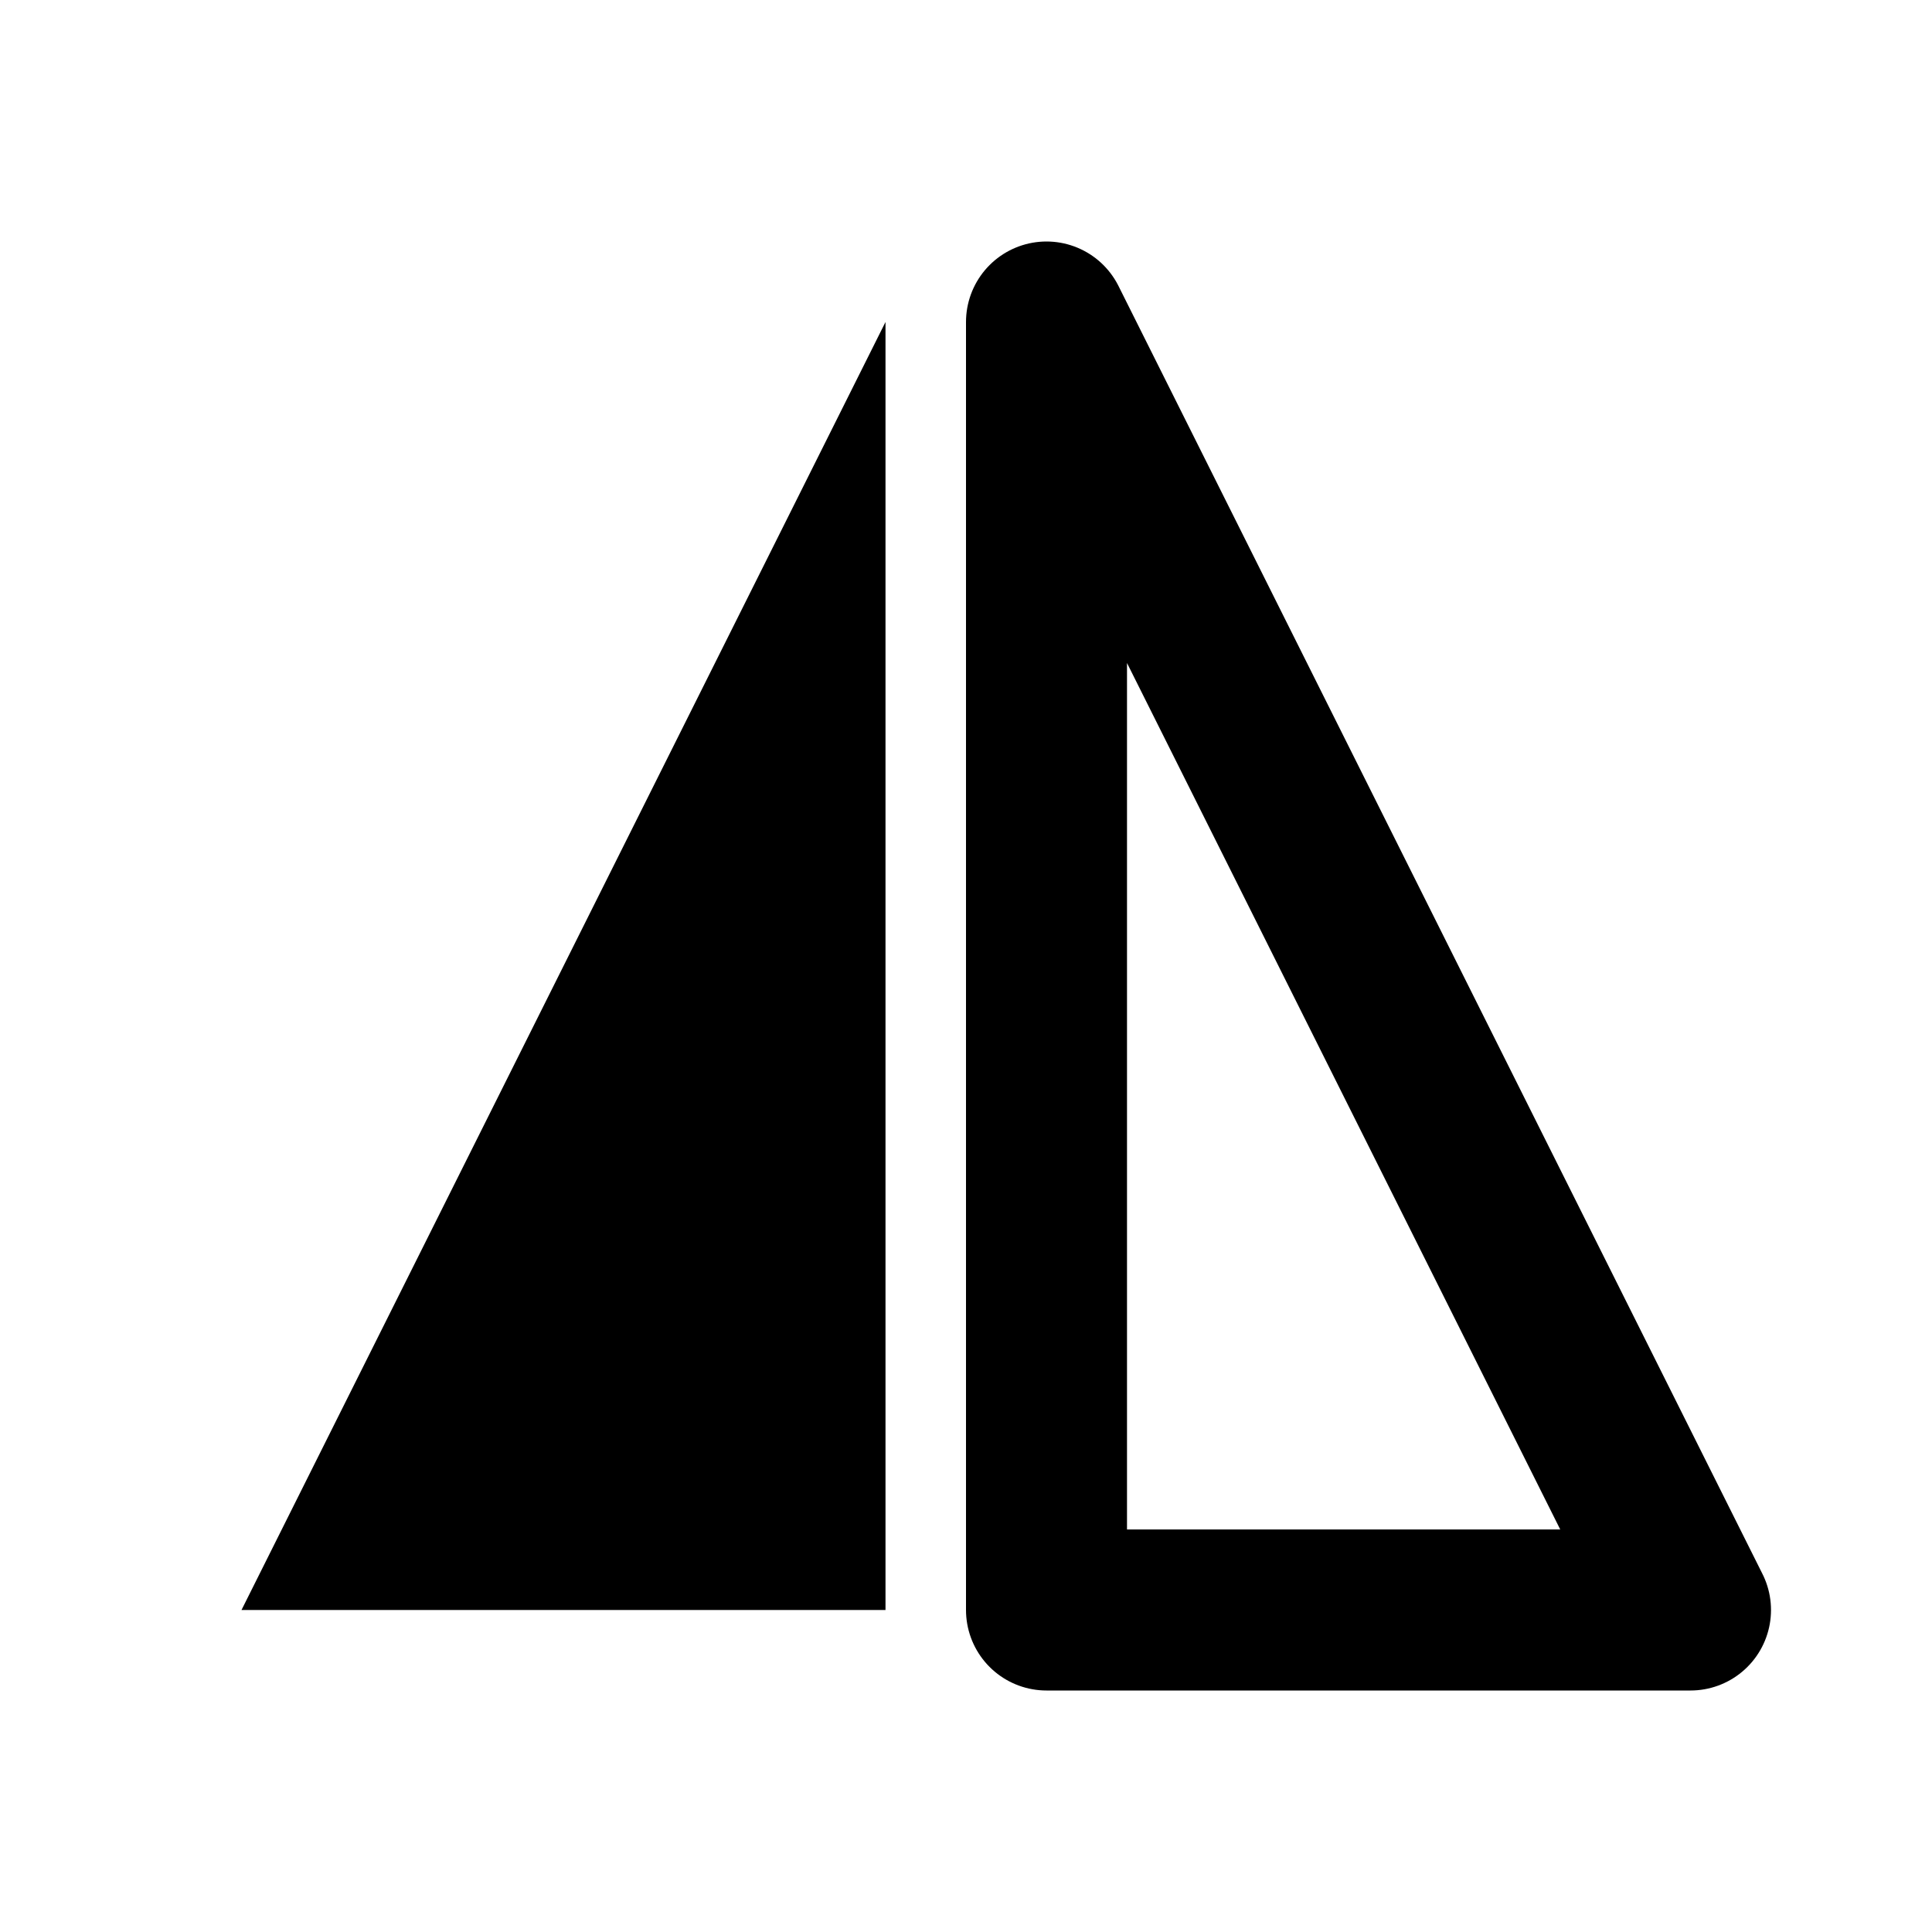
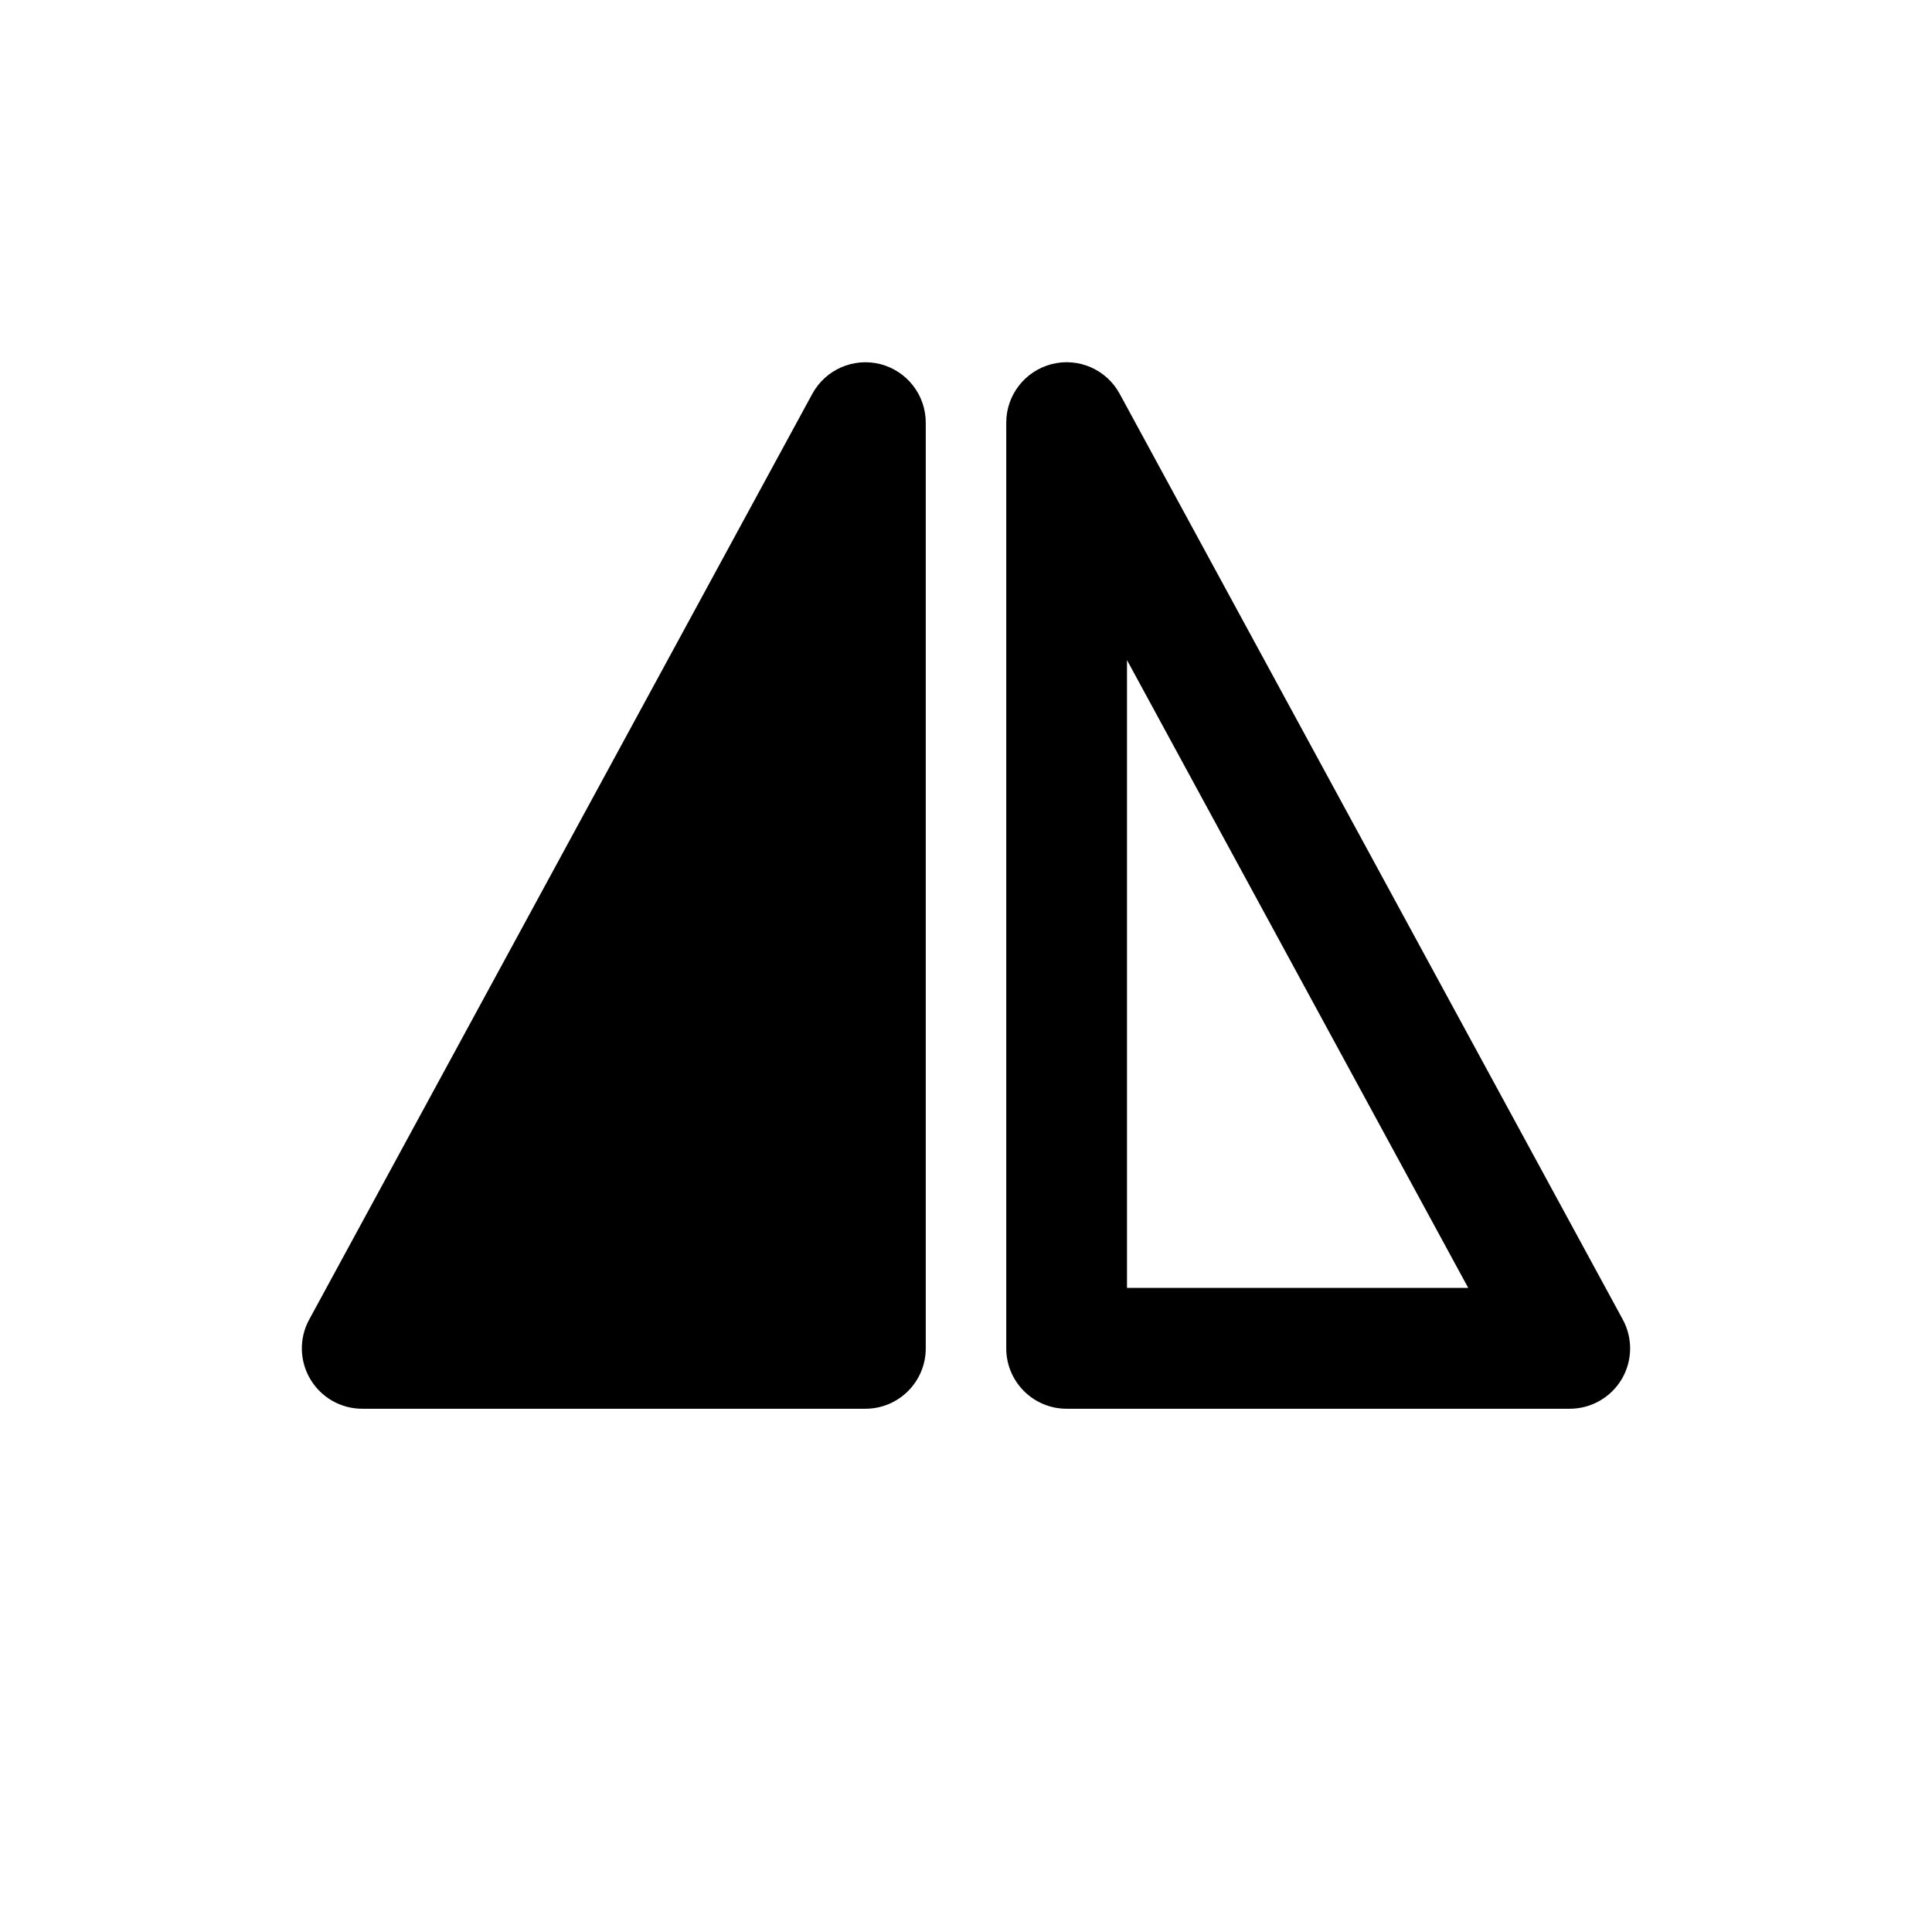
<svg xmlns="http://www.w3.org/2000/svg" viewBox="0 0 24 24">
-   <path d="M 11,4 L 11,20 L 3,20 Z" fill="currentColor" />
-   <path d="M 13,4 L 13,20 L 21,20 Z" fill="none" stroke="currentColor" stroke-width="2" stroke-linejoin="round" stroke-linecap="round" />
+   <g fill="currentColor">
+     <path d="m4.5 17.5c-.265 0-.509-.139-.645-.367-.135-.227-.141-.509-.014-.741l6.25-11.5c.164-.301.511-.453.844-.369.332.085.565.384.565.727v11.5c0 .414-.336.75-.75.75z" />
+     <path d="m20.145 17.133c-.135.227-.38.367-.645.367h-6.25c-.414 0-.75-.336-.75-.75v-11.5c0-.343.233-.642.565-.727.333-.085.68.067.844.369l6.25 11.5c.126.232.121.514-.014.741zm-6.145-8.933v7.799h4.239z" />
+   </g>
</svg>
